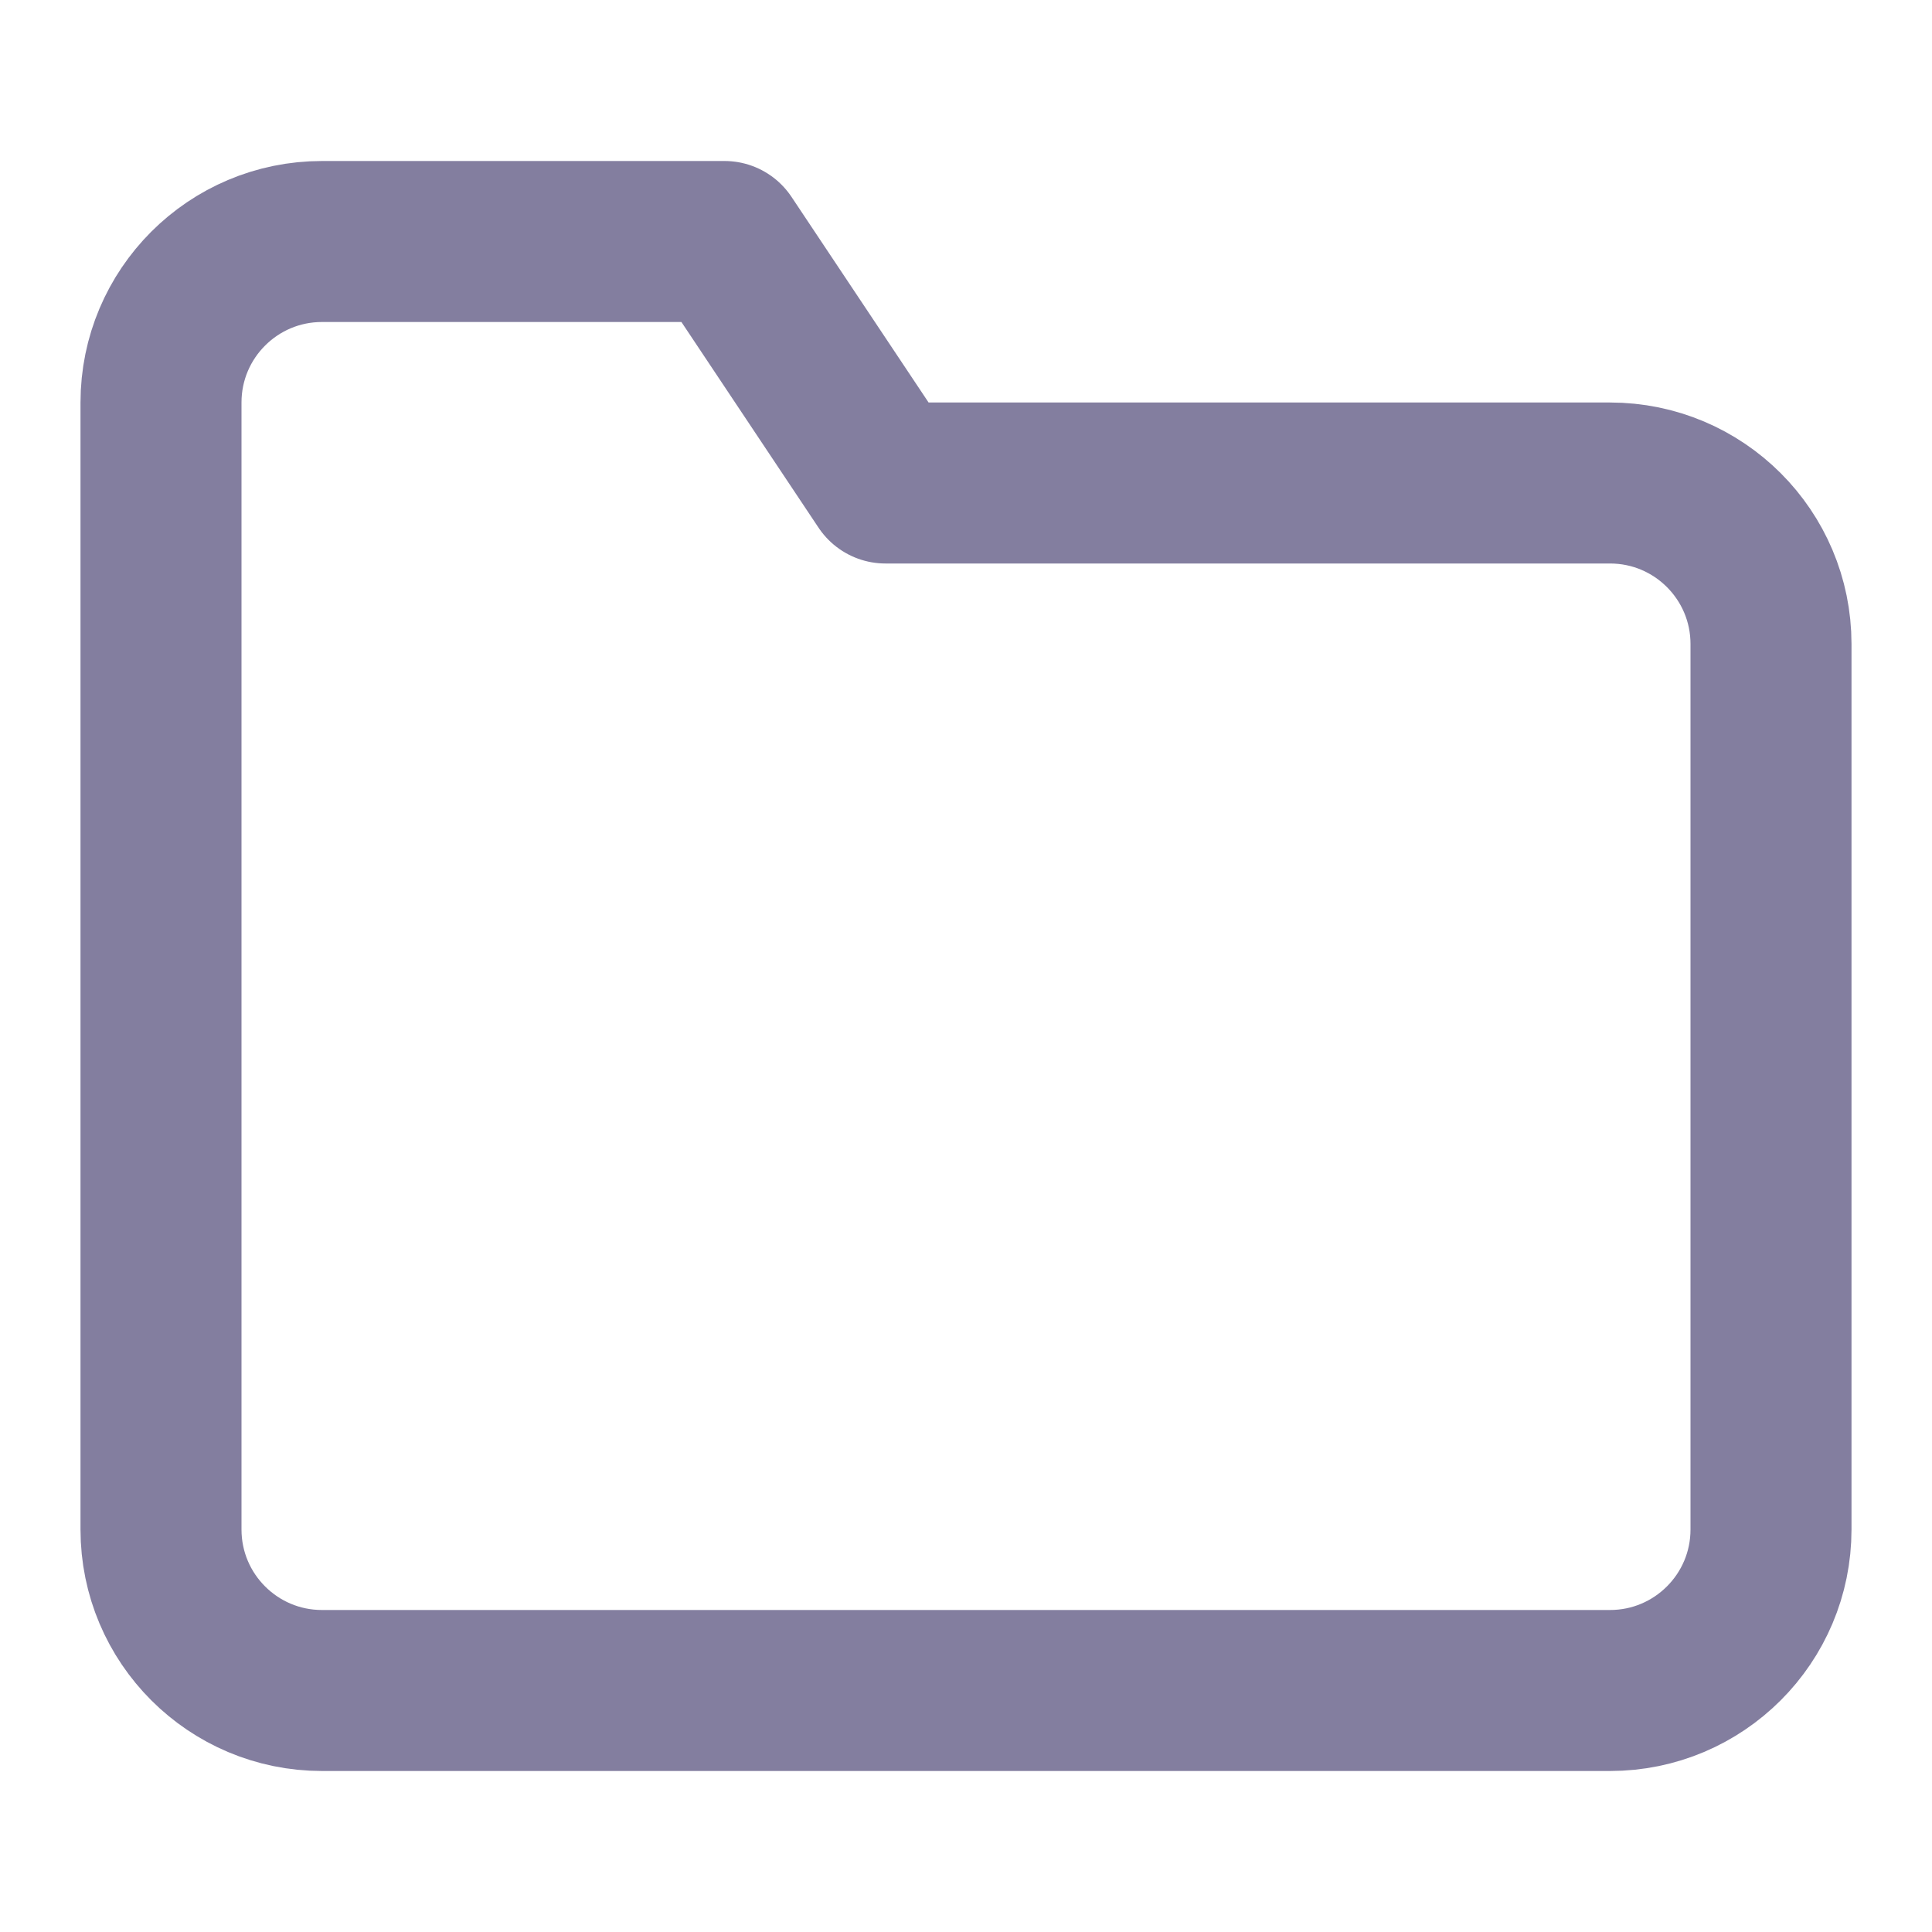
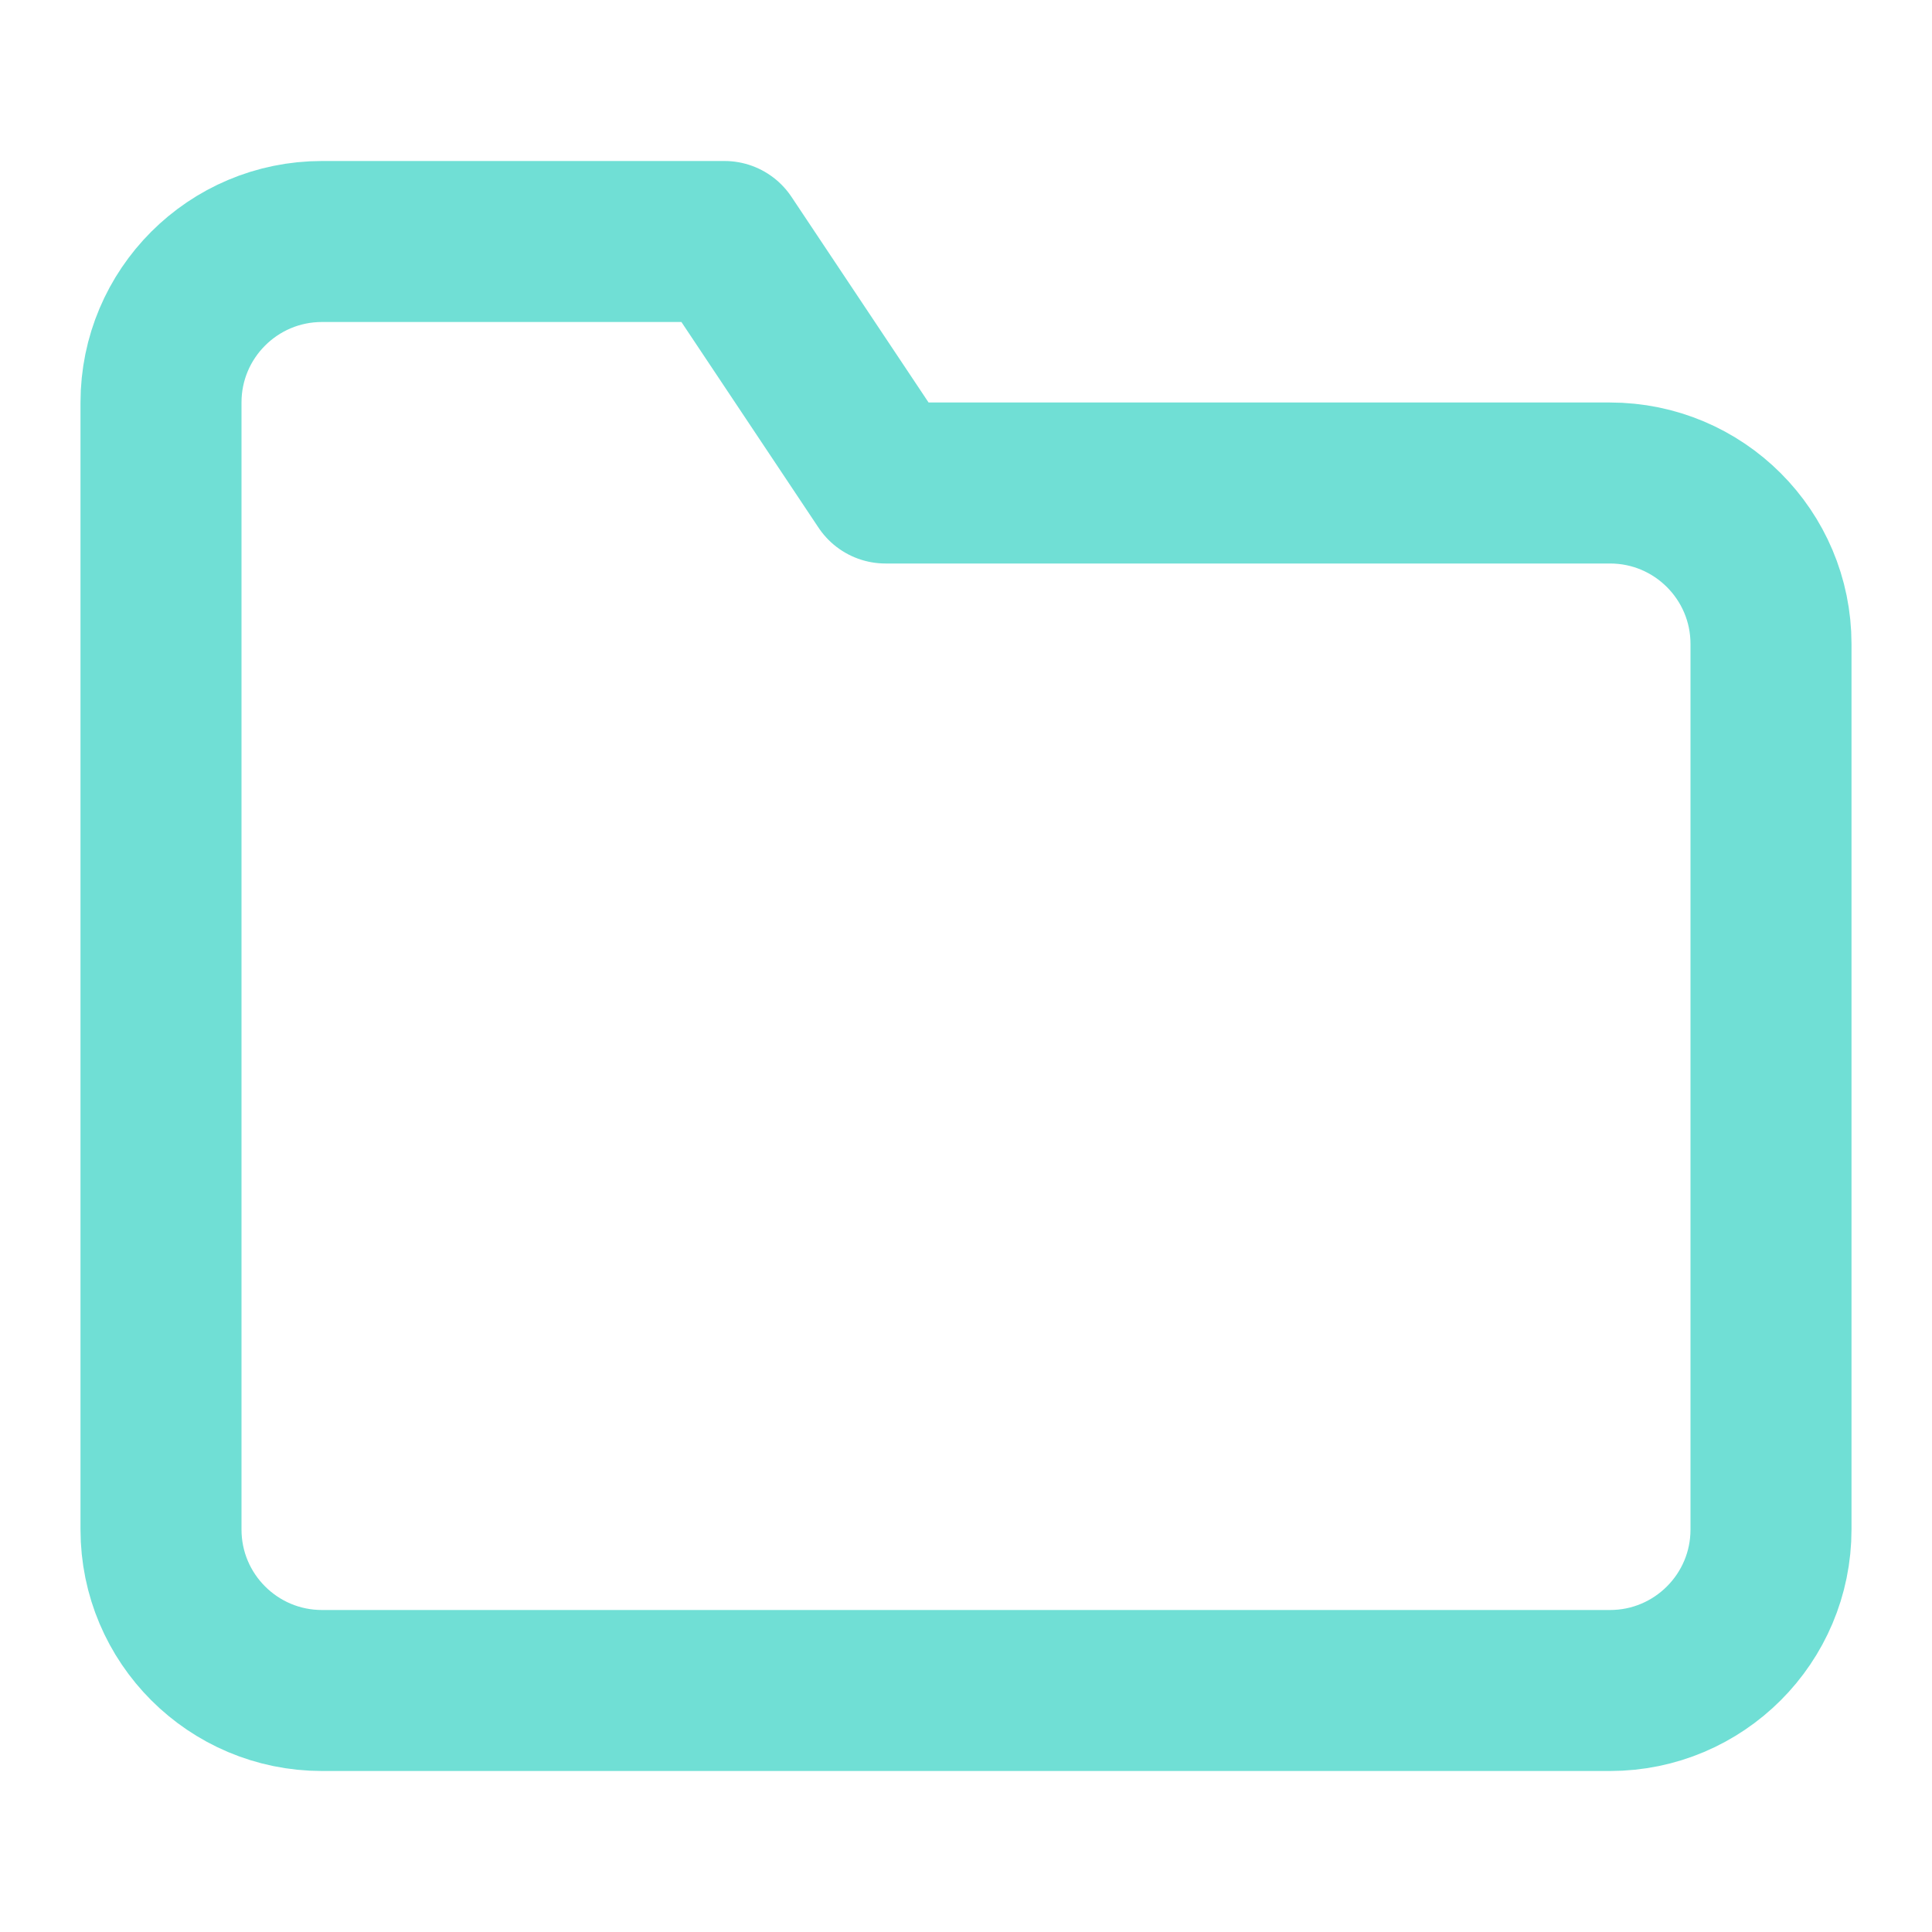
- <svg xmlns="http://www.w3.org/2000/svg" width="24" height="24" viewBox="0 0 24 24" fill="none" stroke="#837E9F" stroke-width="2" stroke-linecap="round" stroke-linejoin="round" class="feather feather-folder">
+ <svg xmlns="http://www.w3.org/2000/svg" width="24" height="24" viewBox="0 0 24 24" fill="none" stroke="#70dfd5" stroke-width="2" stroke-linecap="round" stroke-linejoin="round" class="feather feather-folder">
  <path d="M22 19a2 2 0 0 1-2 2H4a2 2 0 0 1-2-2V5a2 2 0 0 1 2-2h5l2 3h9a2 2 0 0 1 2 2z" />
</svg>
